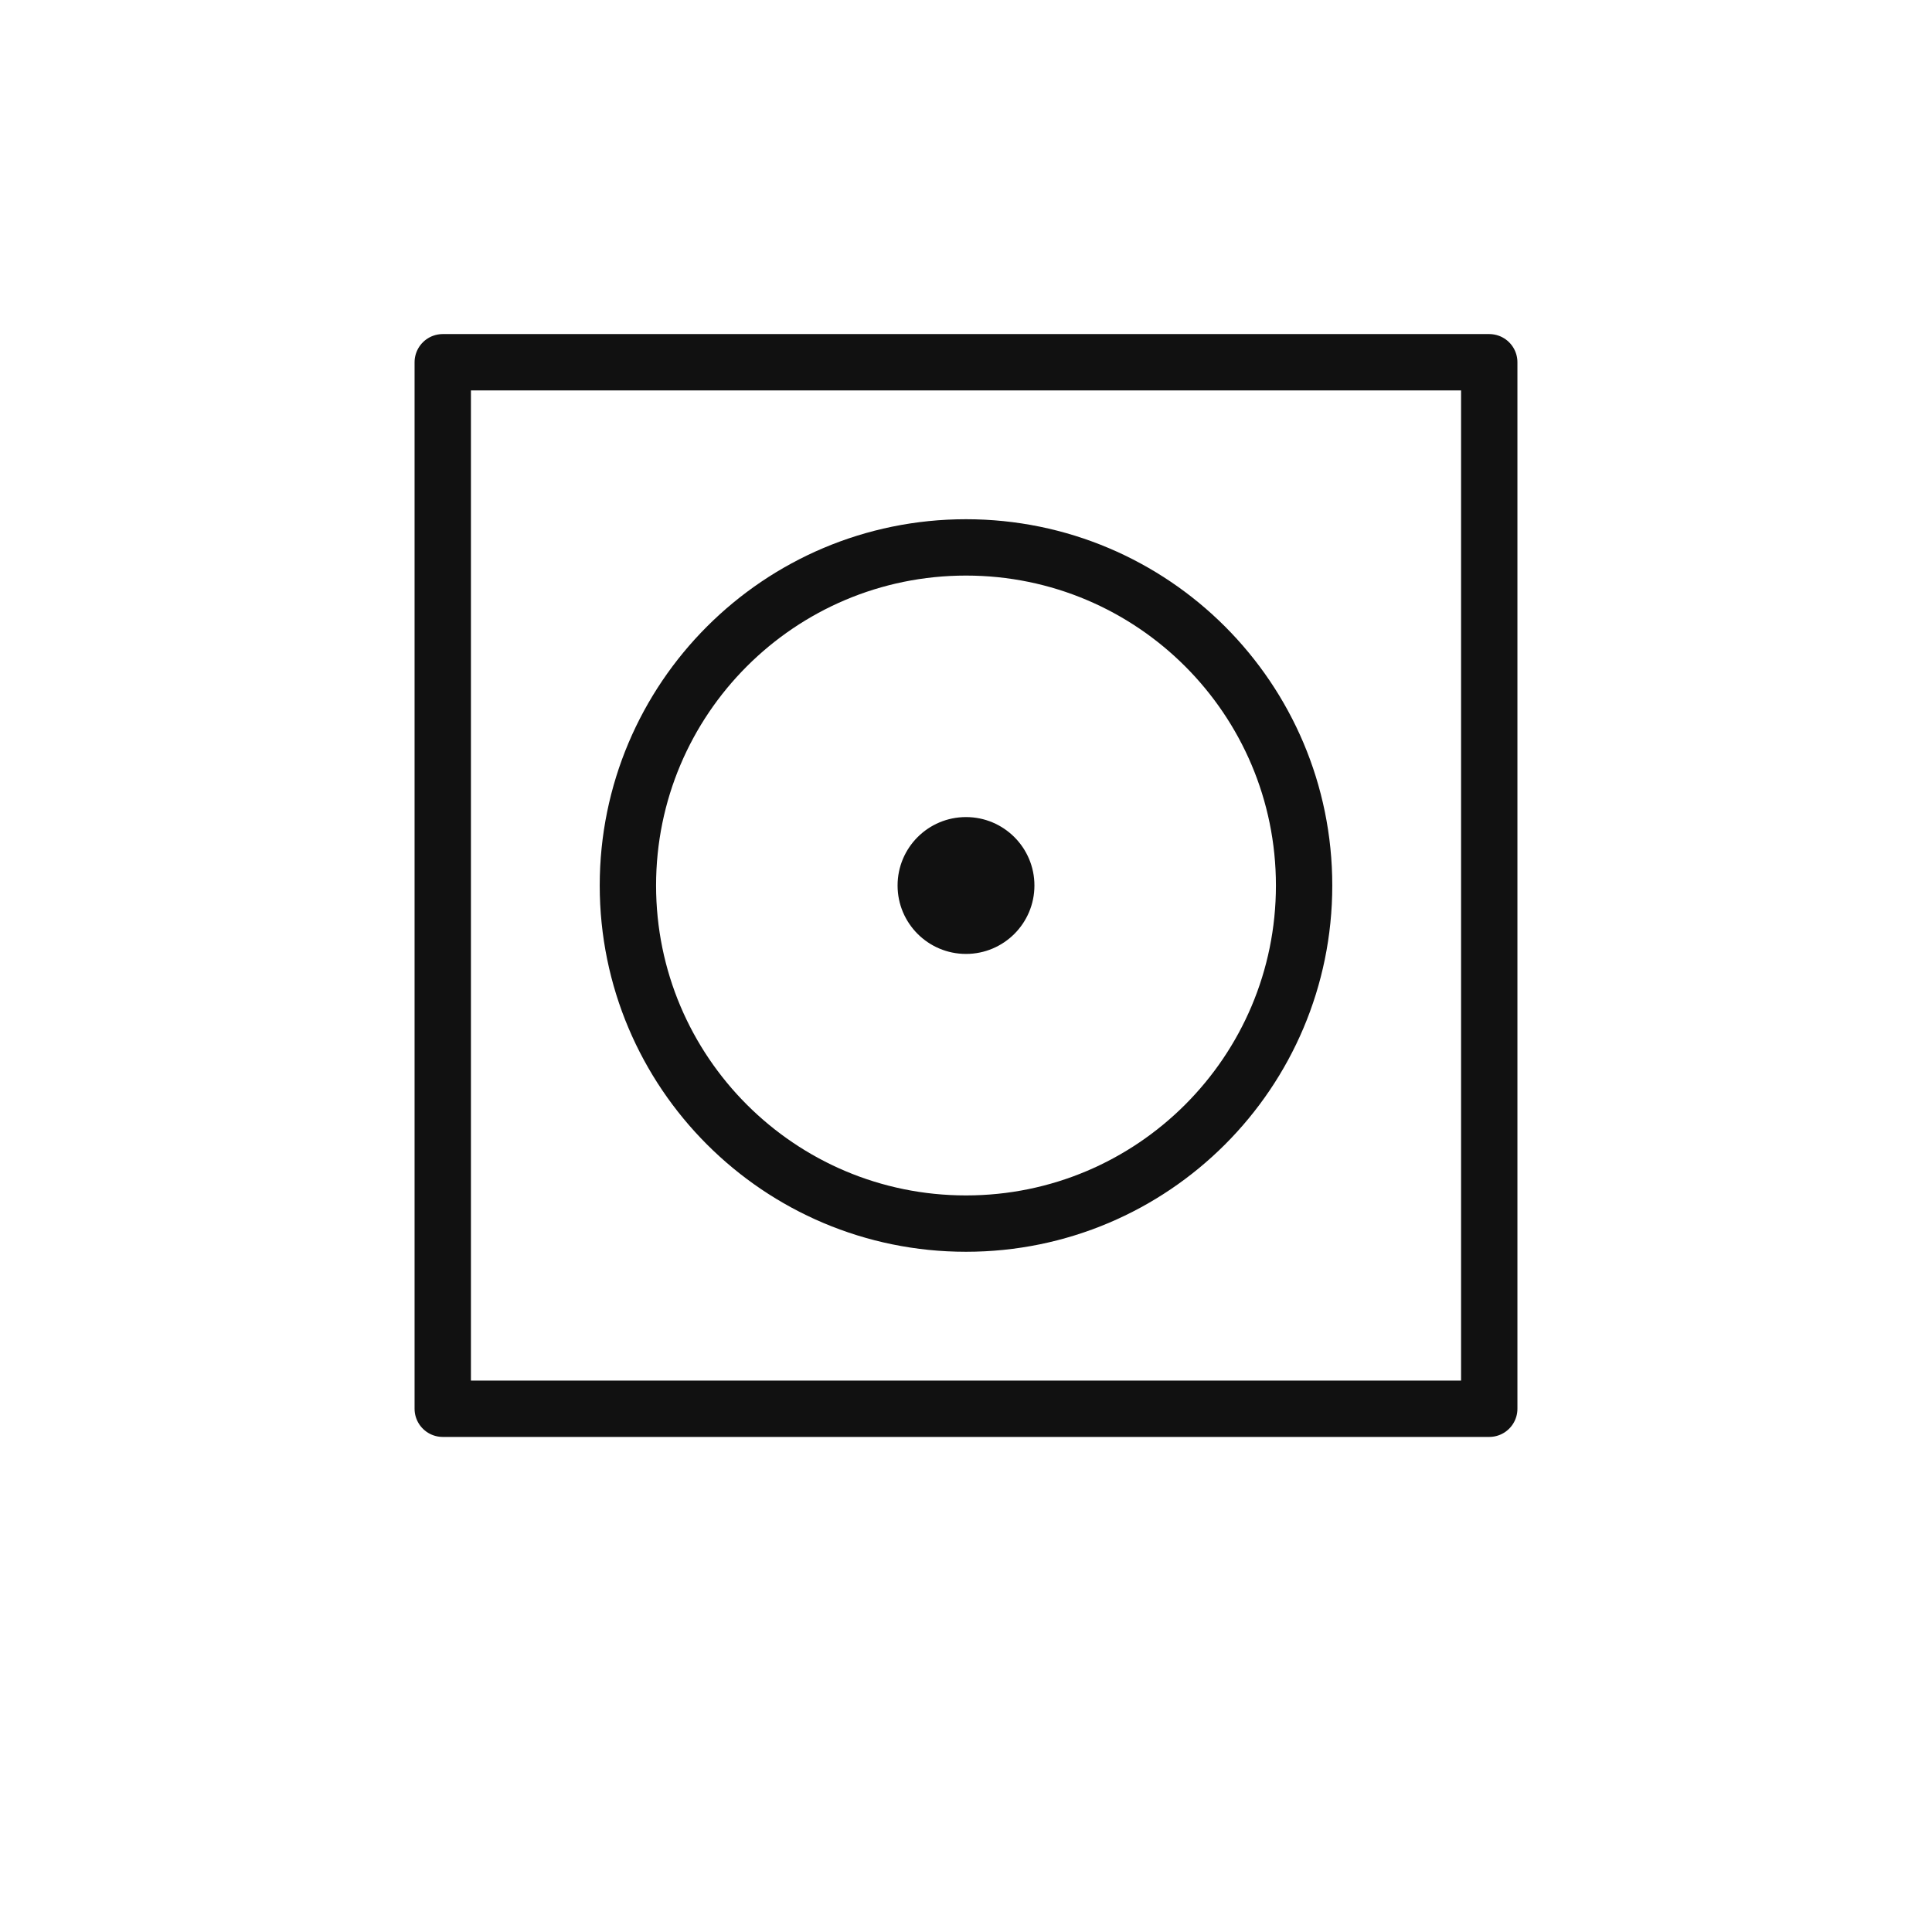
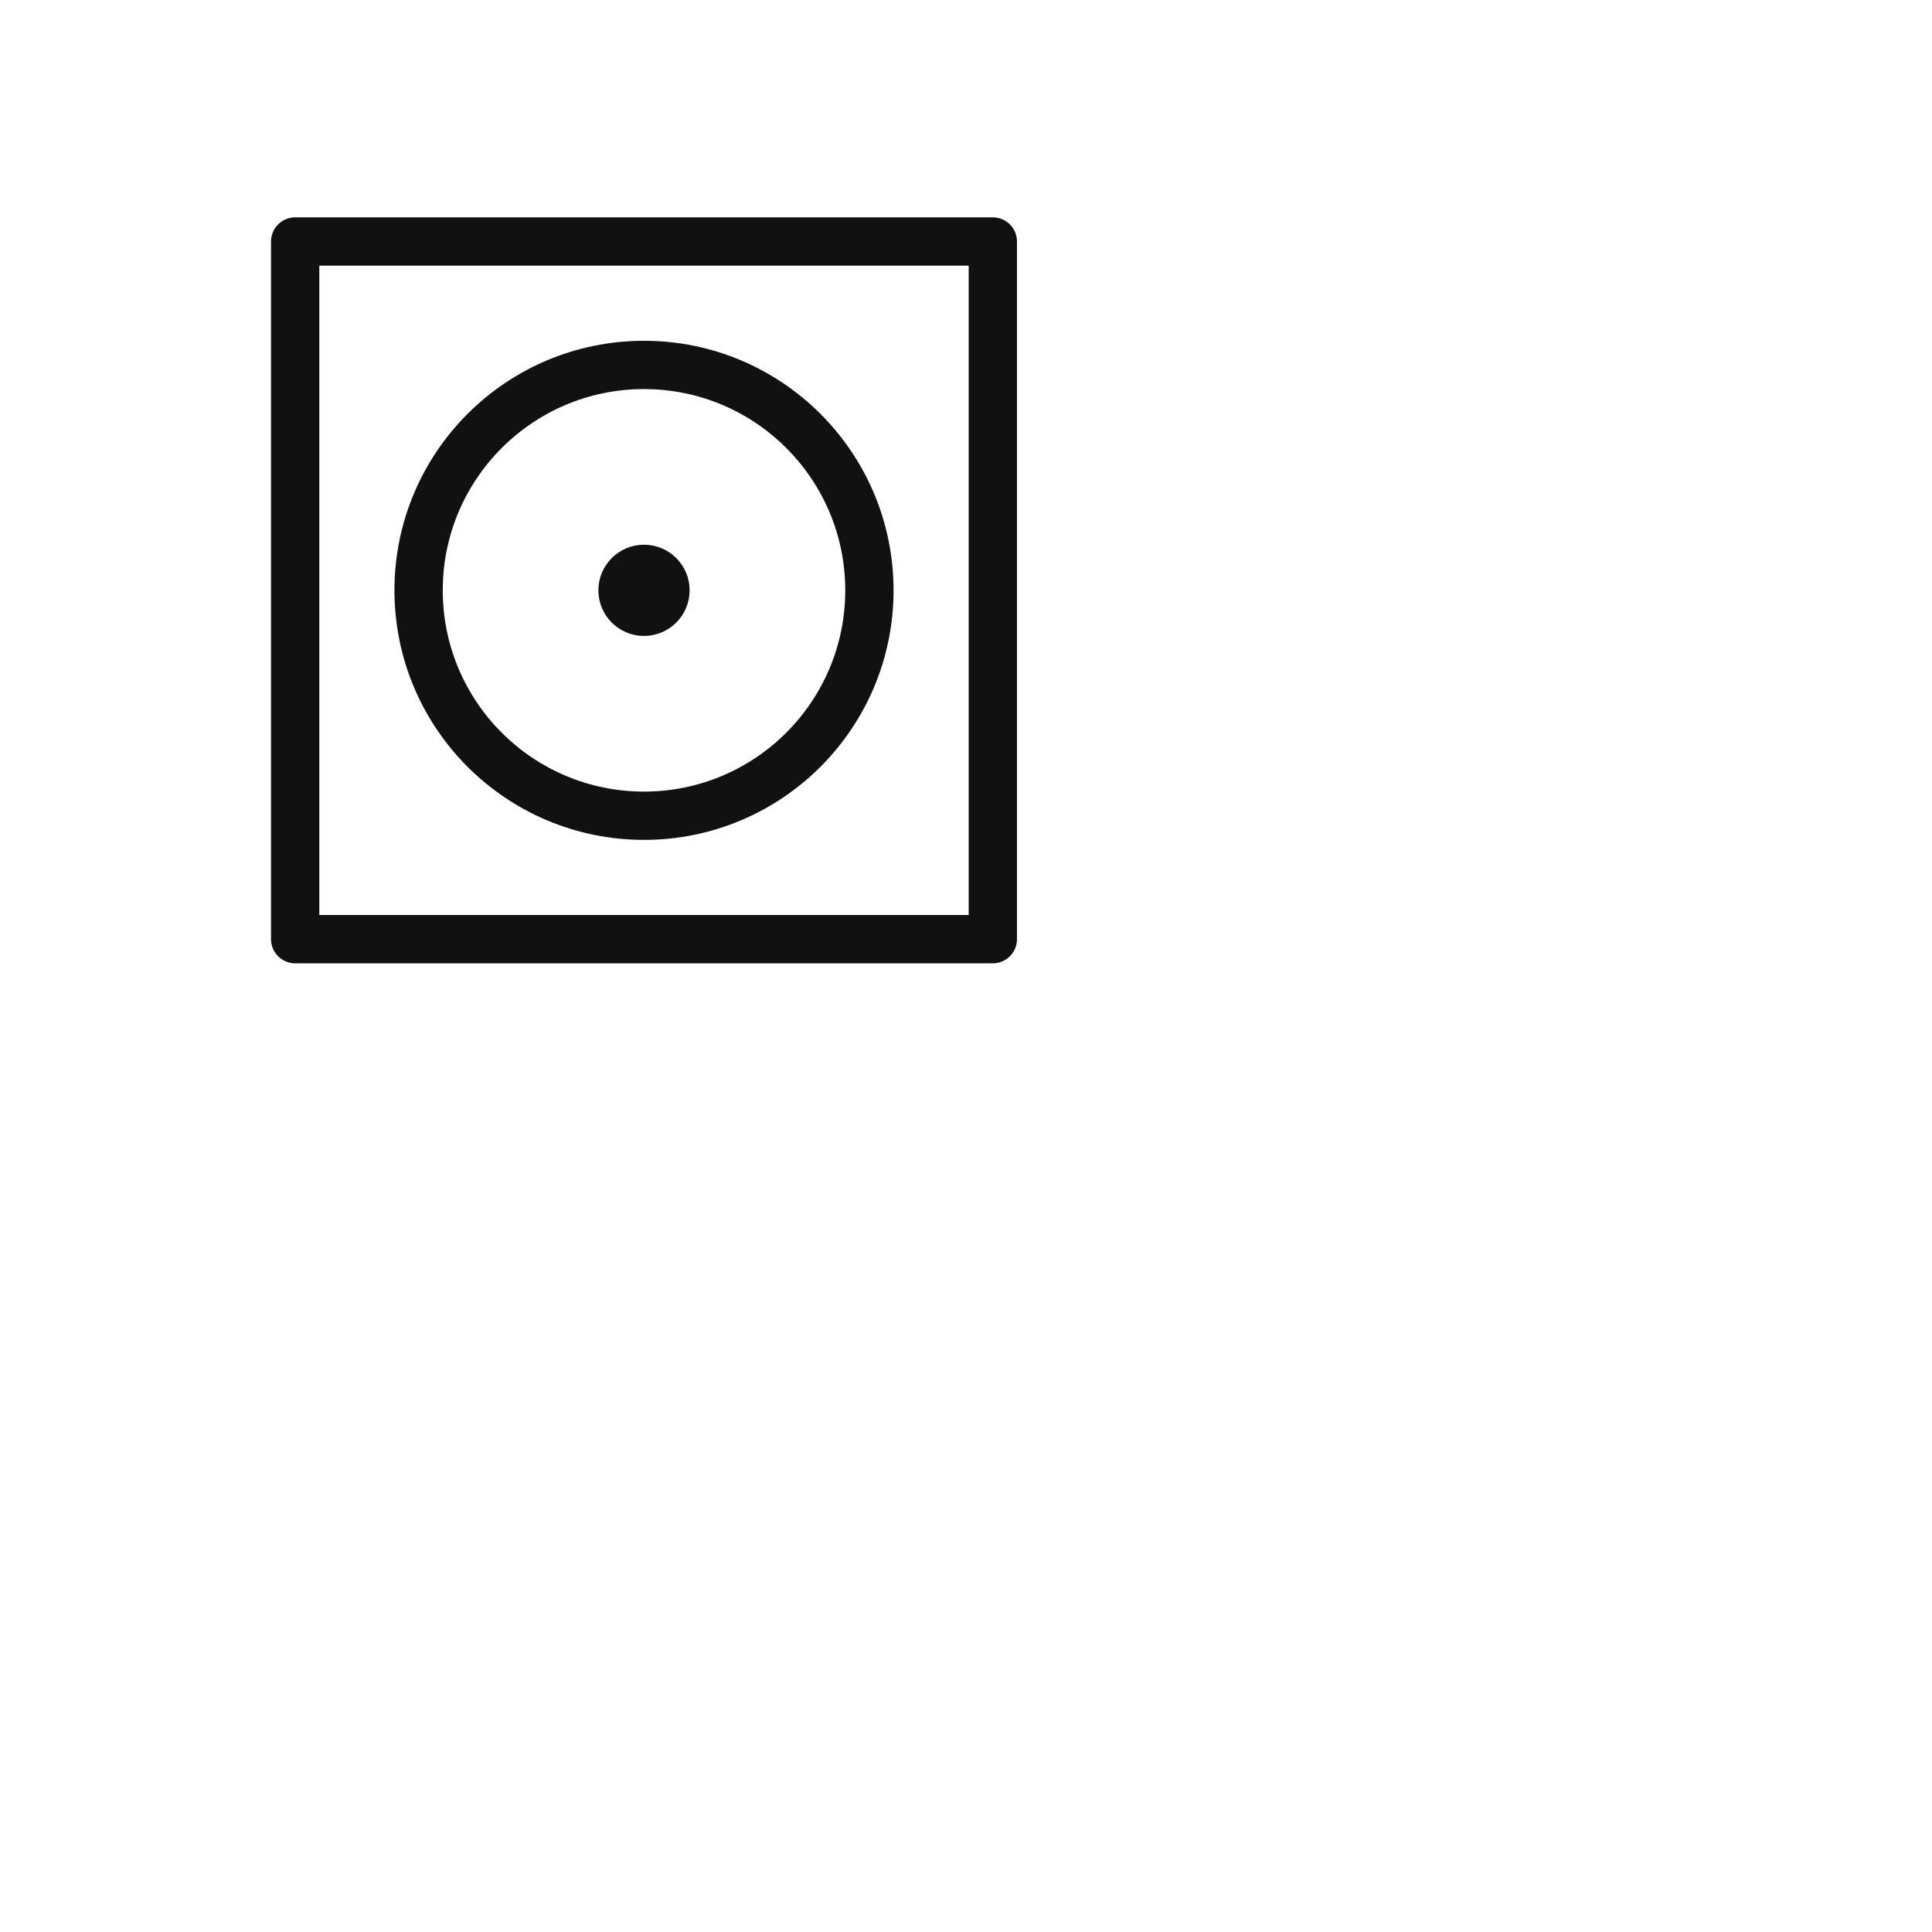
- <svg xmlns="http://www.w3.org/2000/svg" viewBox="0 0 240 240" width="240" height="240">
-   <rect width="240" height="240" fill="#ffffff" />
-   <path d="M 55.0 45.0 L 185.0 45.0 L 185.0 175.0 L 55.0 175.0 Z" fill="none" stroke="#111" stroke-width="7" stroke-linejoin="round" stroke-linecap="round" />
-   <circle cx="120.0" cy="110.0" r="42.0" fill="none" stroke="#111" stroke-width="7" />
+ <svg xmlns="http://www.w3.org/2000/svg" viewBox="0 0 360 360" width="360" height="360">
+   <rect width="360" height="360" fill="#ffffff" />
+   <path d="M 55.0 45.0 L 185.0 45.0 L 185.0 175.0 L 55.0 175.0 Z" fill="none" stroke="#111" stroke-width="9" stroke-linejoin="round" stroke-linecap="round" />
+   <circle cx="120.0" cy="110.0" r="42.0" fill="none" stroke="#111" stroke-width="9" />
  <circle cx="120.0" cy="110.0" r="8.0" fill="#111" stroke="#111" stroke-width="1" />
</svg>
